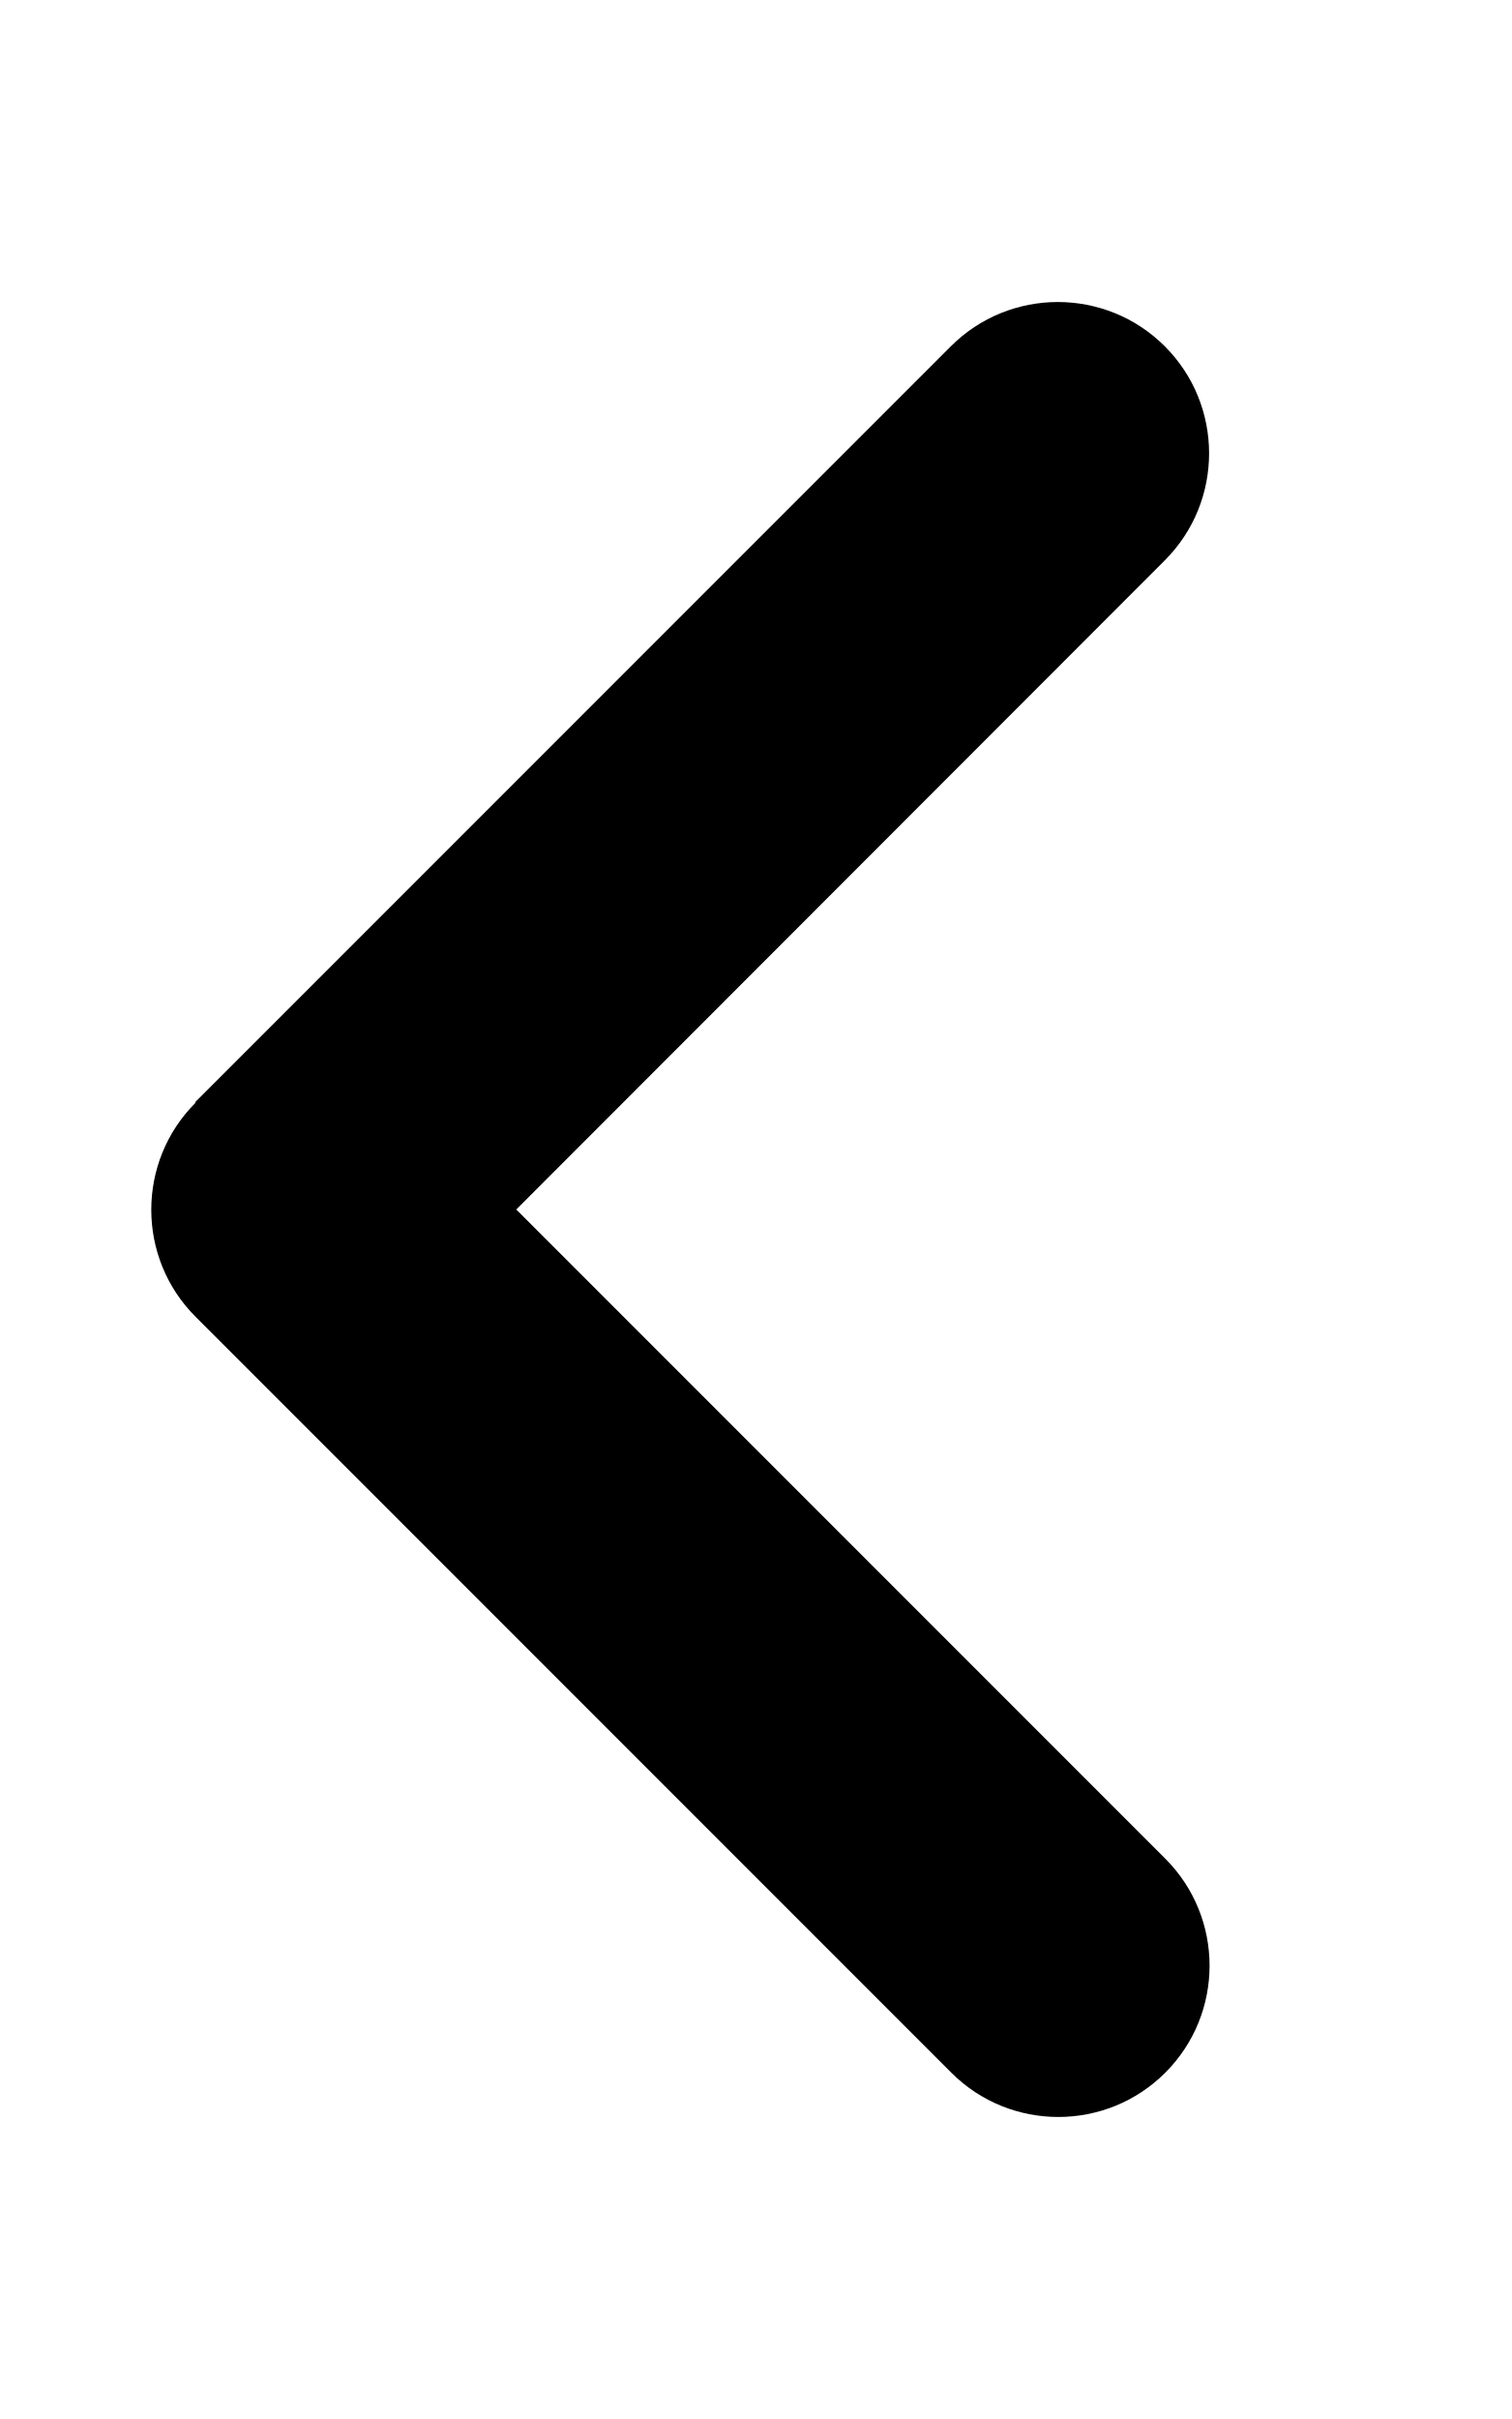
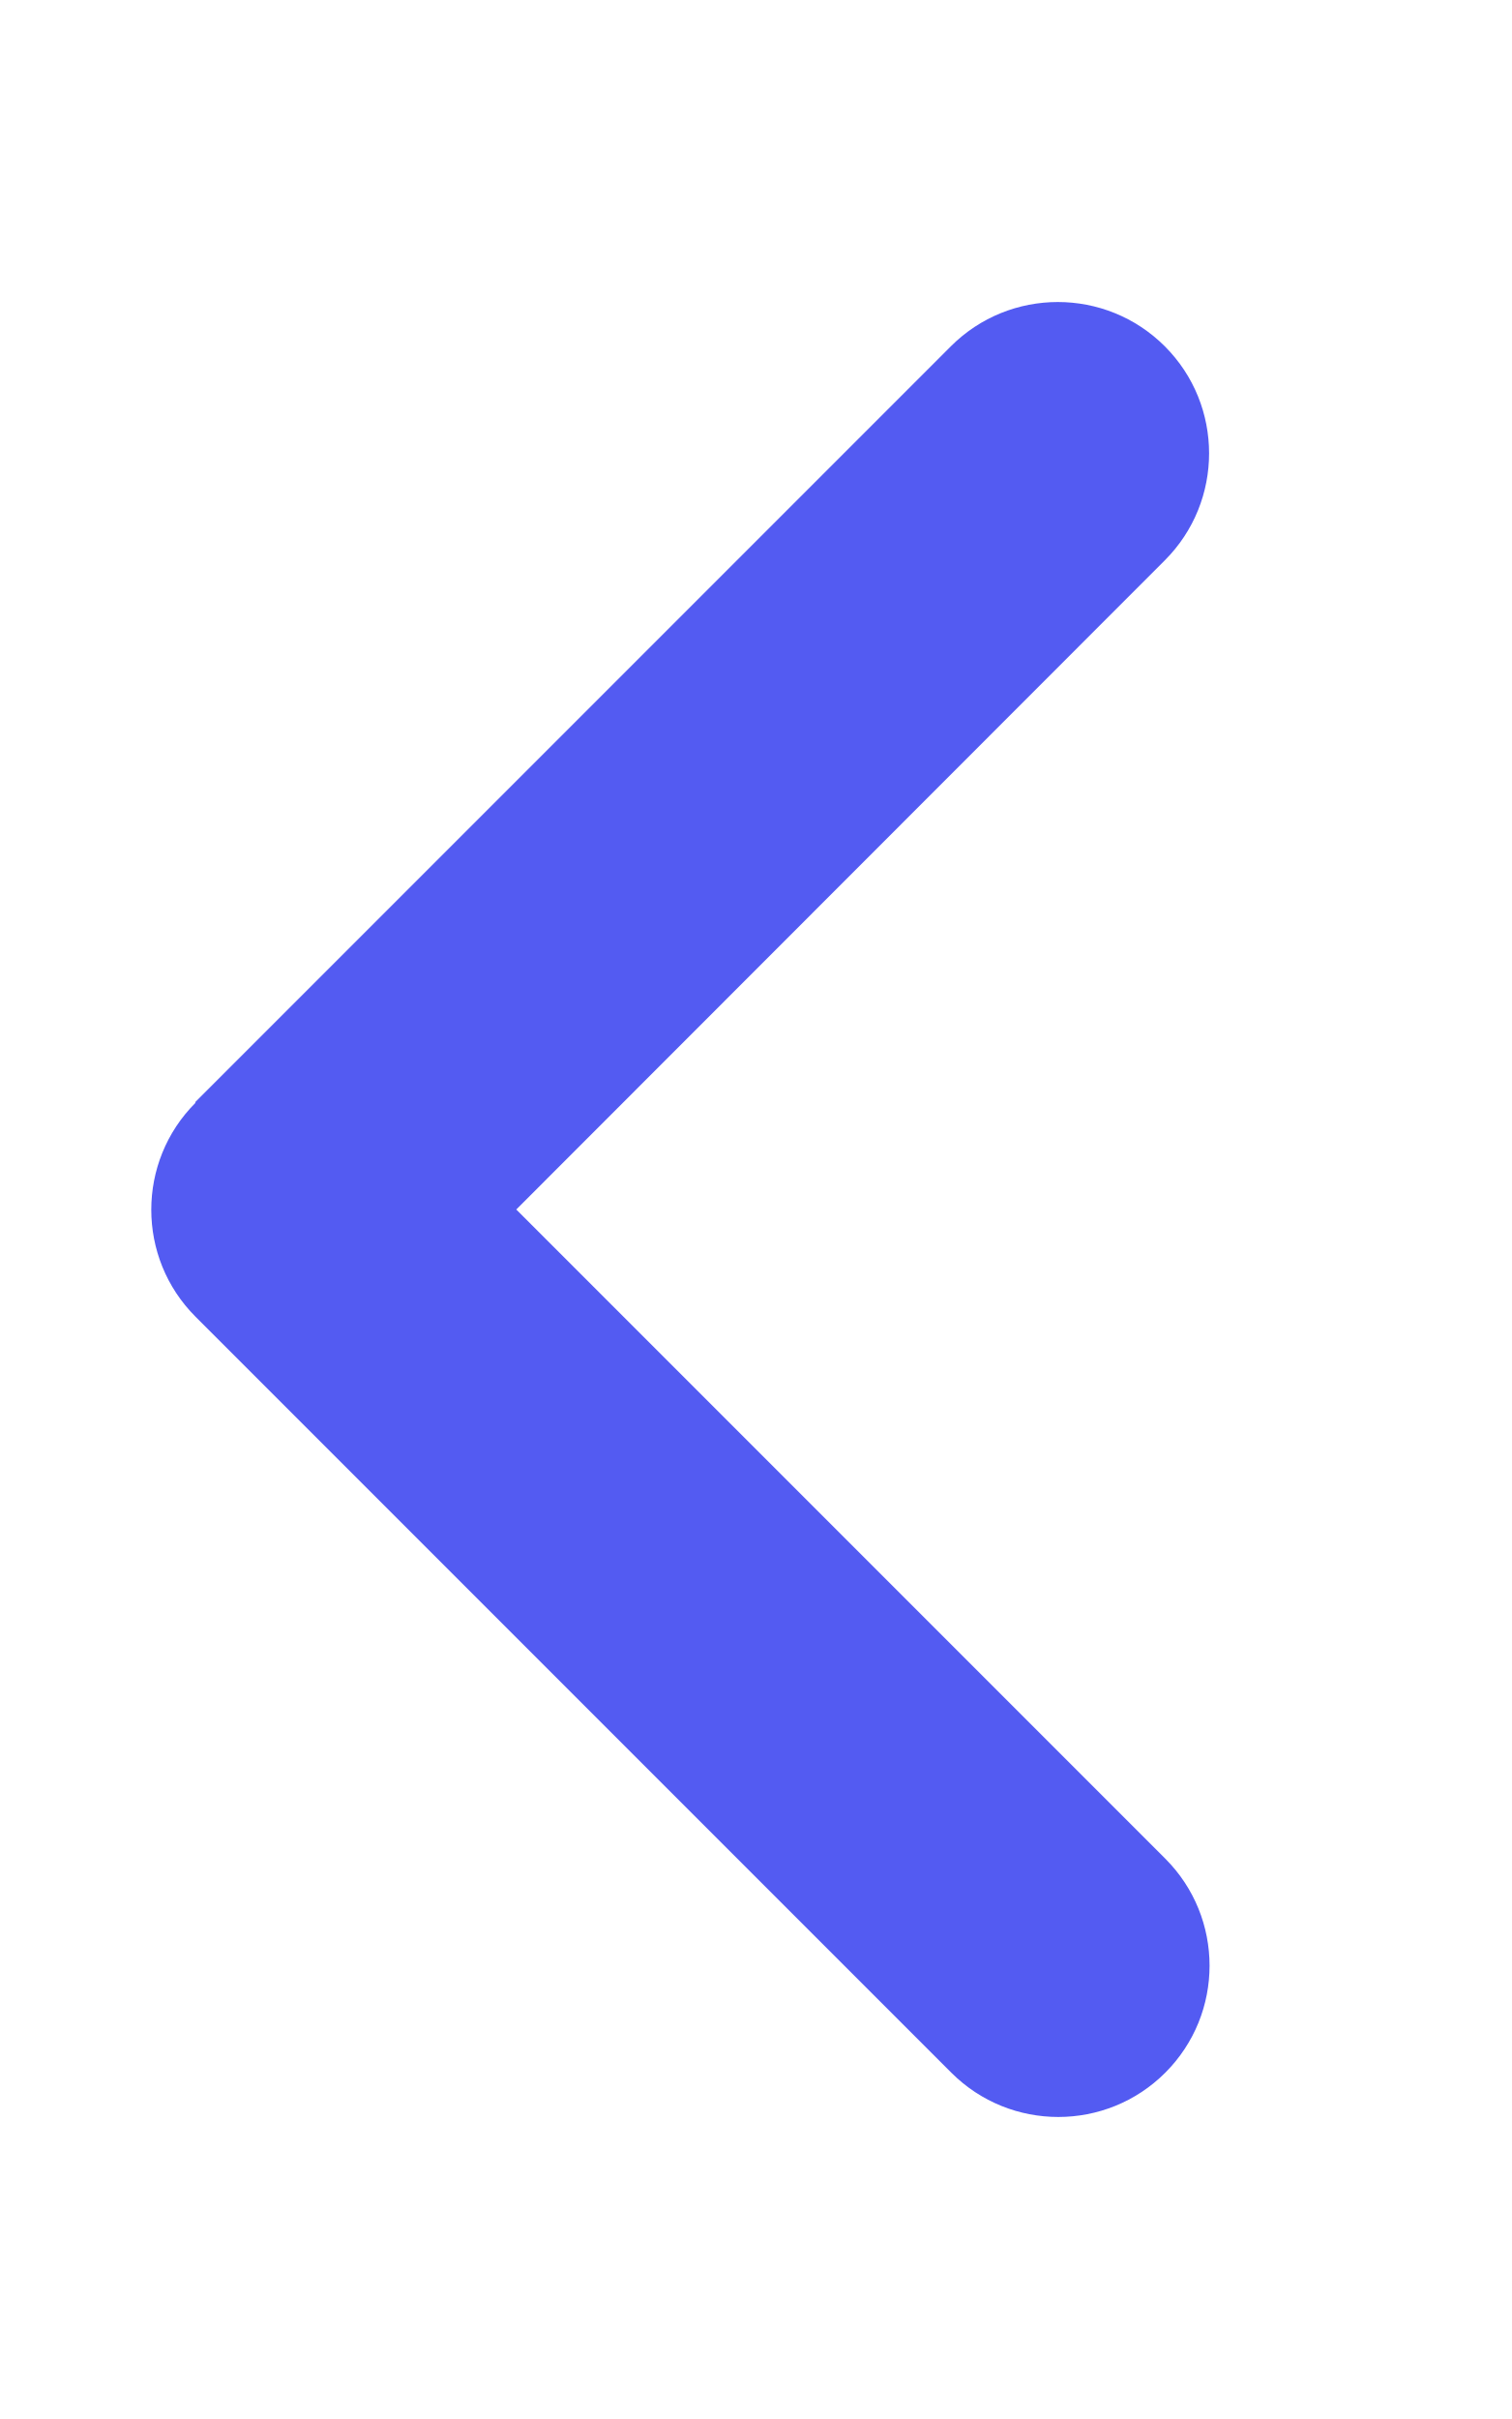
- <svg xmlns="http://www.w3.org/2000/svg" height="1em" viewBox="0 0 320 512">
+ <svg xmlns="http://www.w3.org/2000/svg" height="1em" viewBox="0 0 320 512" fill="#535bf2">
  <path d="M41.4 233.4c-12.5 12.5-12.5 32.8 0 45.3l160 160c12.5 12.5 32.8 12.5 45.3 0s12.5-32.8 0-45.3L109.3 256 246.6 118.6c12.5-12.5 12.5-32.8 0-45.3s-32.8-12.5-45.3 0l-160 160z" />
</svg>
